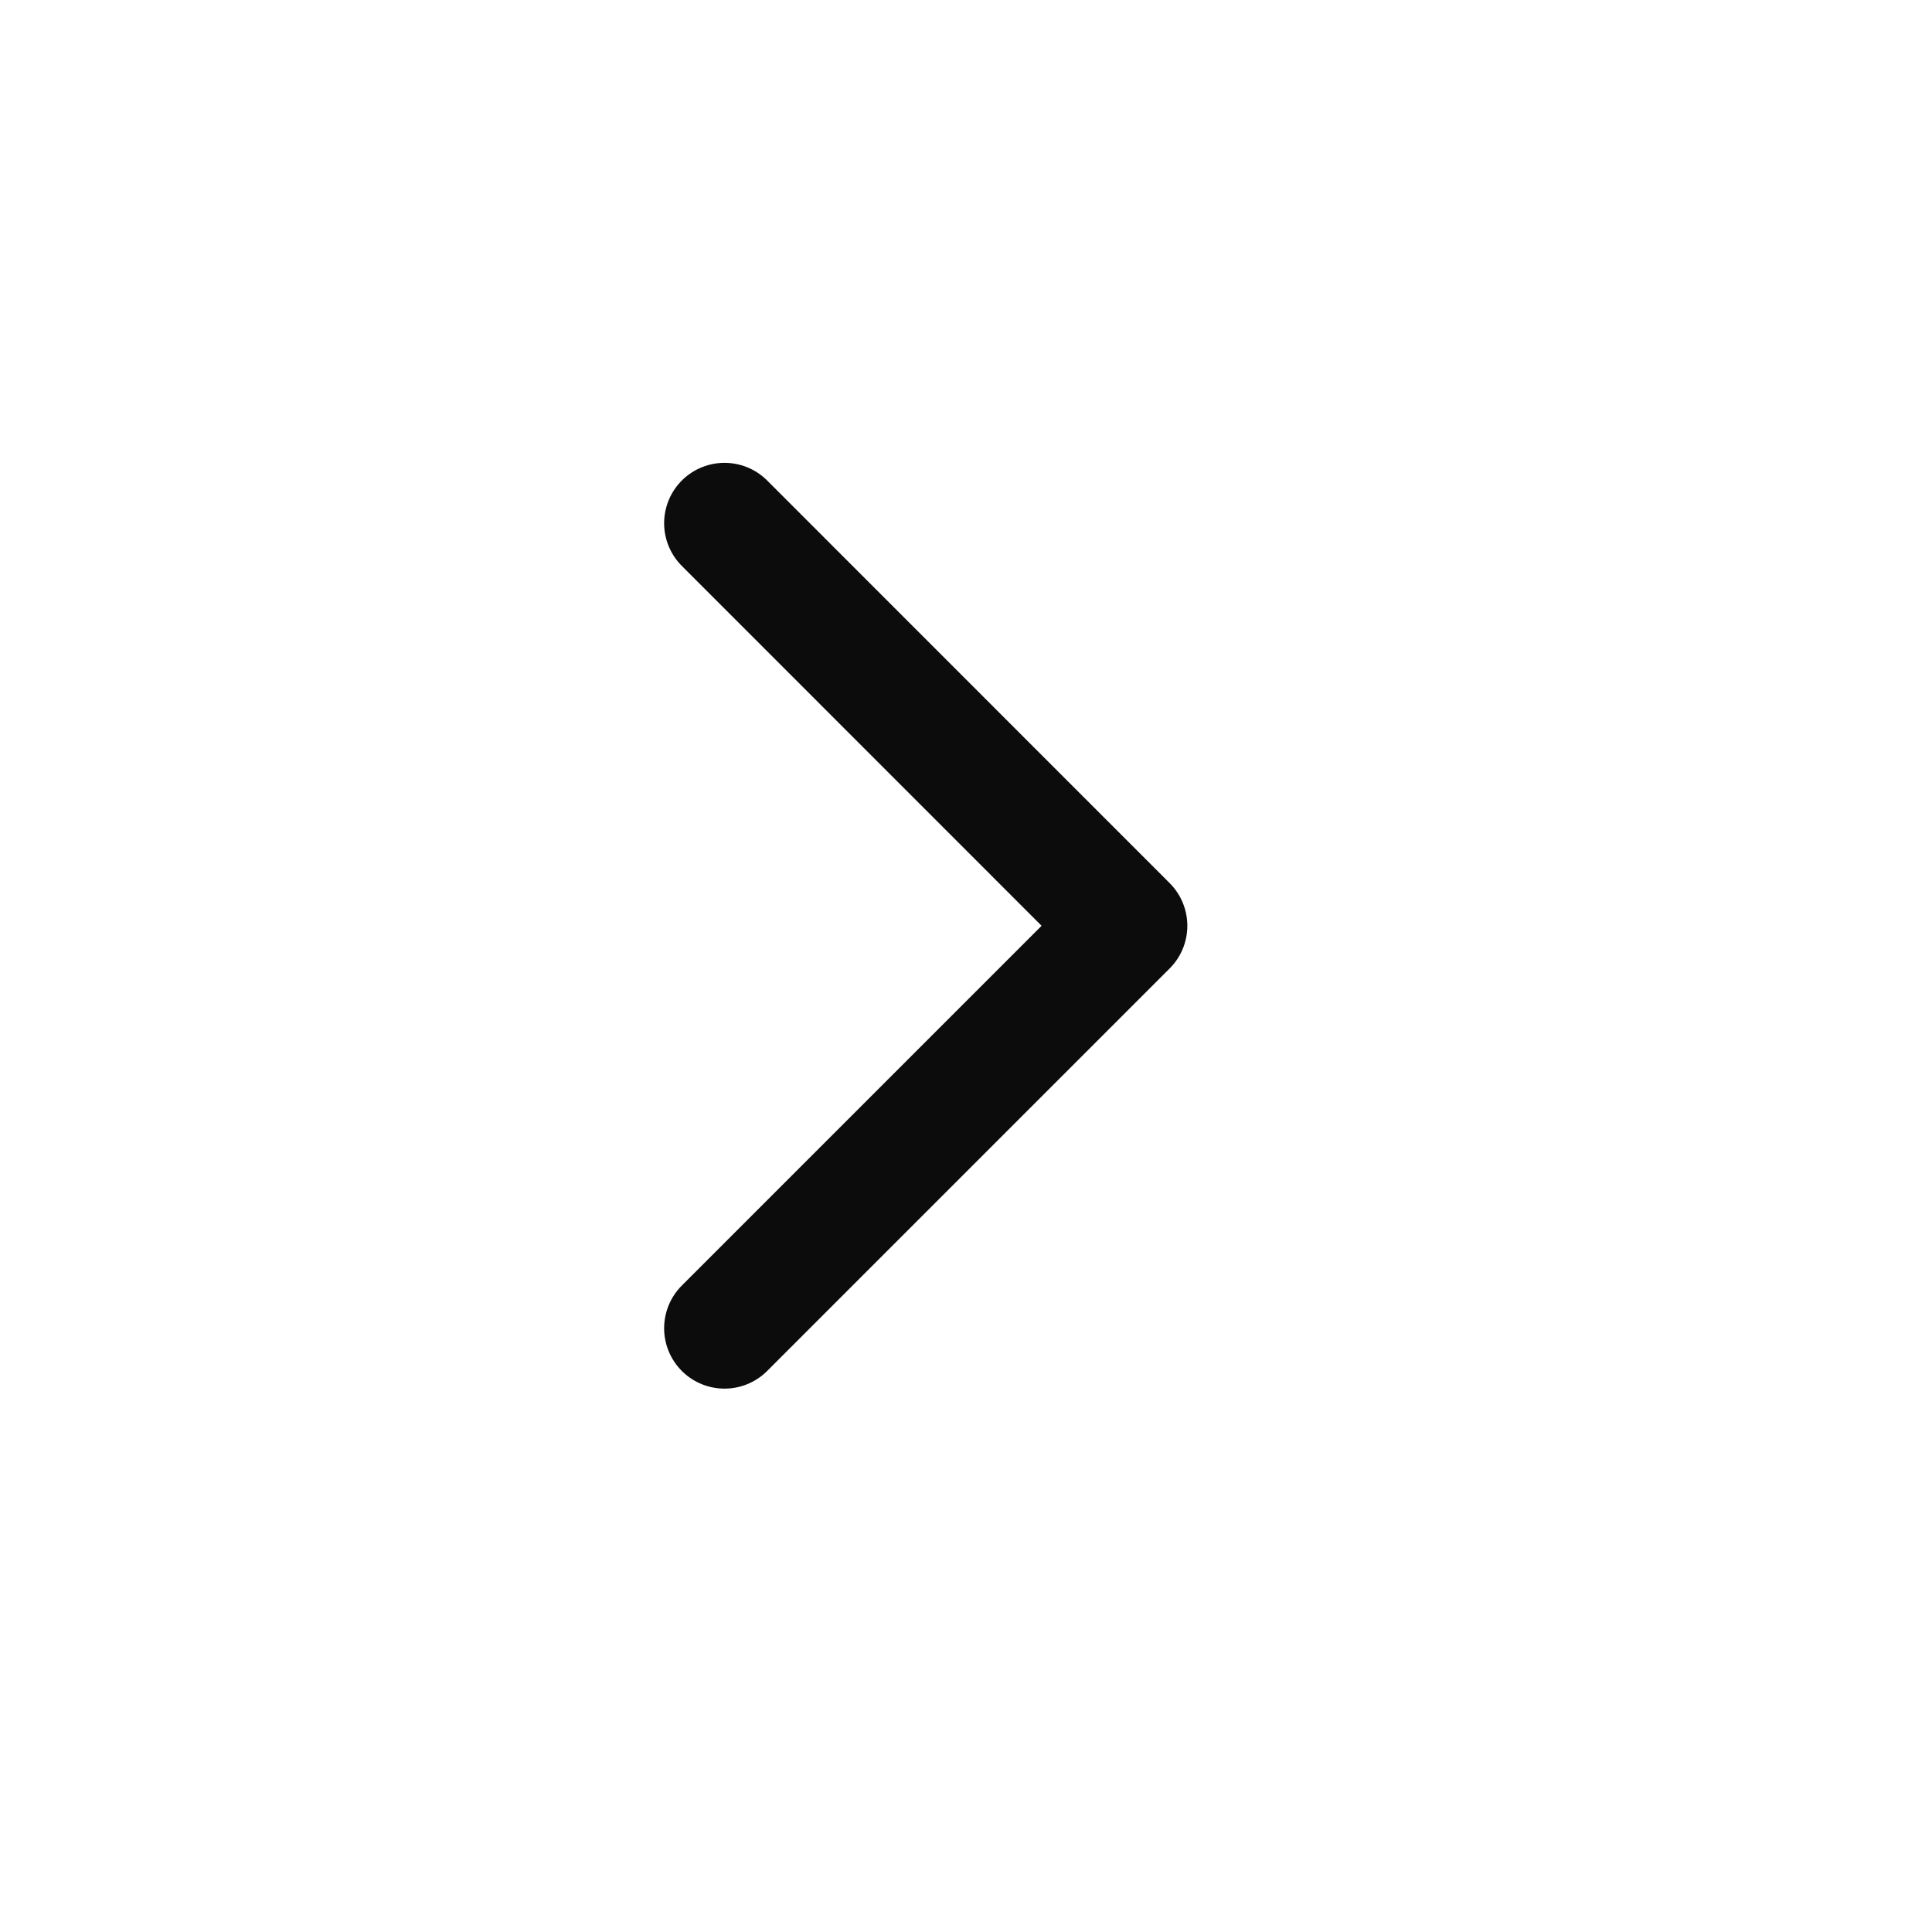
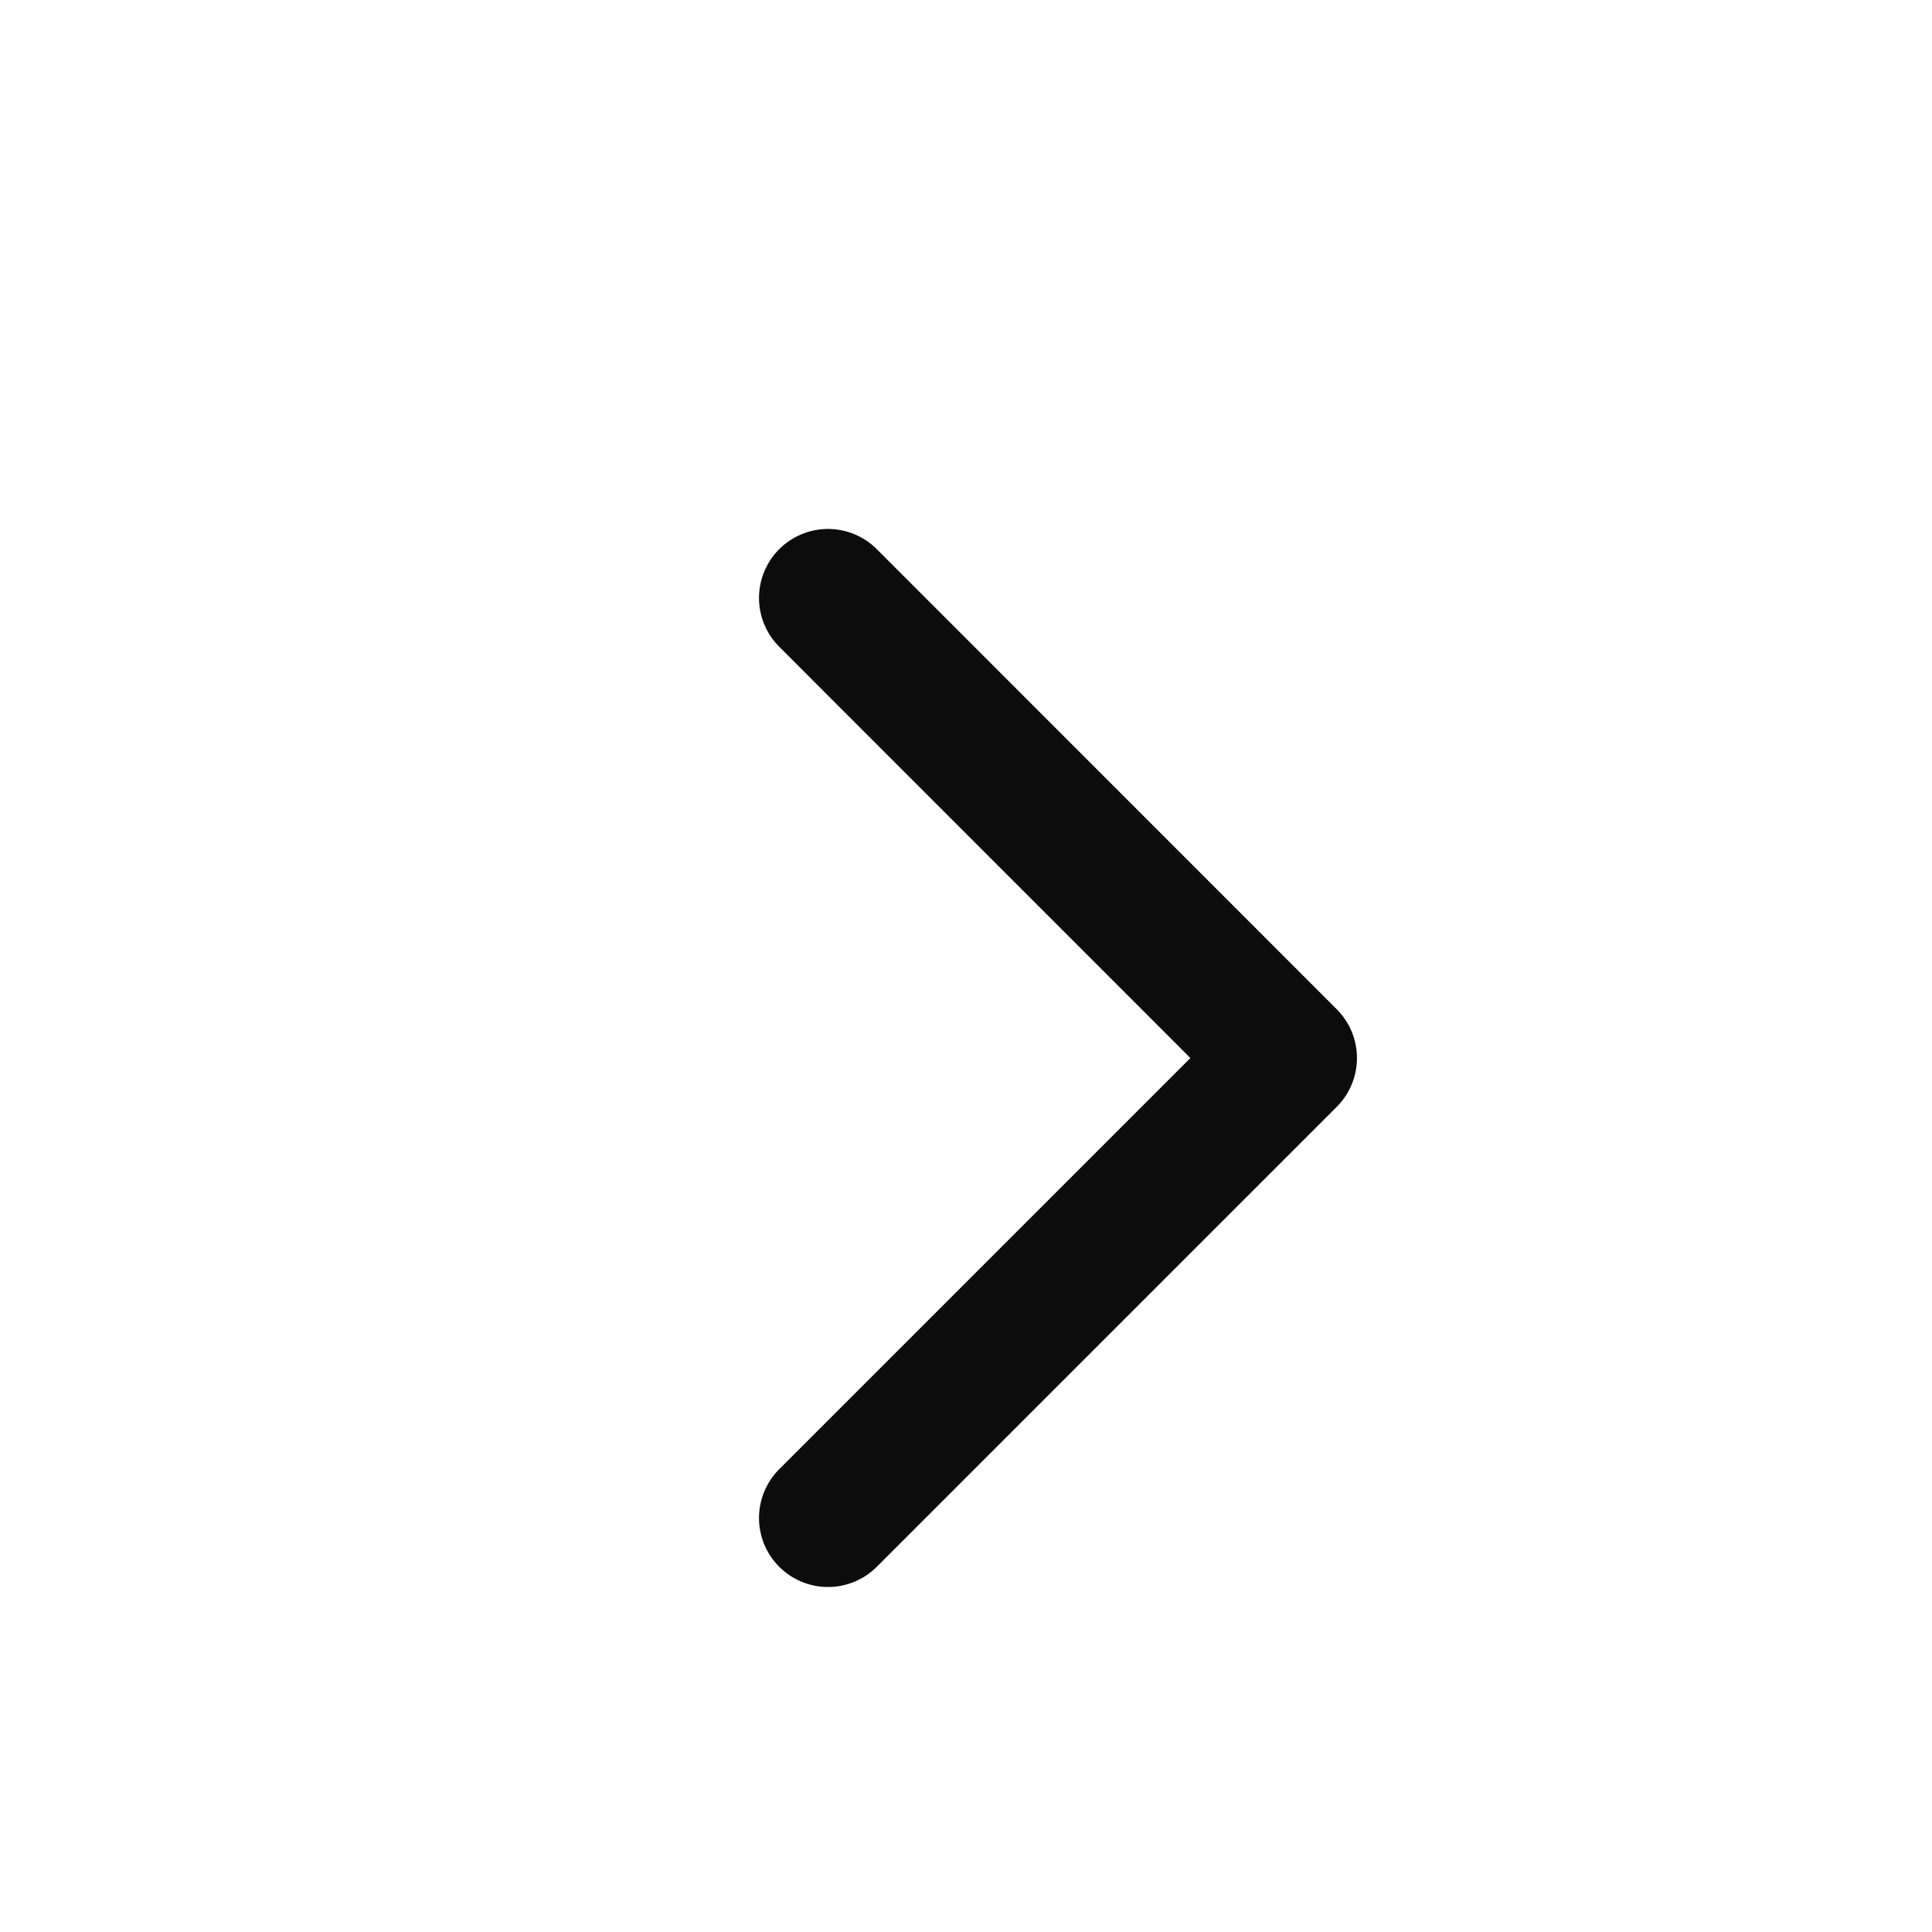
- <svg xmlns="http://www.w3.org/2000/svg" width="16" height="16" viewBox="0 0 16 16" fill="none">
+ <svg xmlns="http://www.w3.org/2000/svg" width="14" height="14" viewBox="0 0 14 14" fill="none">
  <path d="M6 4.333L9.333 7.667L6 11" stroke="#0C0C0D" style="stroke:#0C0C0D;stroke:color(display-p3 0.047 0.049 0.051);stroke-opacity:1;" stroke-linecap="round" stroke-linejoin="round" />
</svg>
